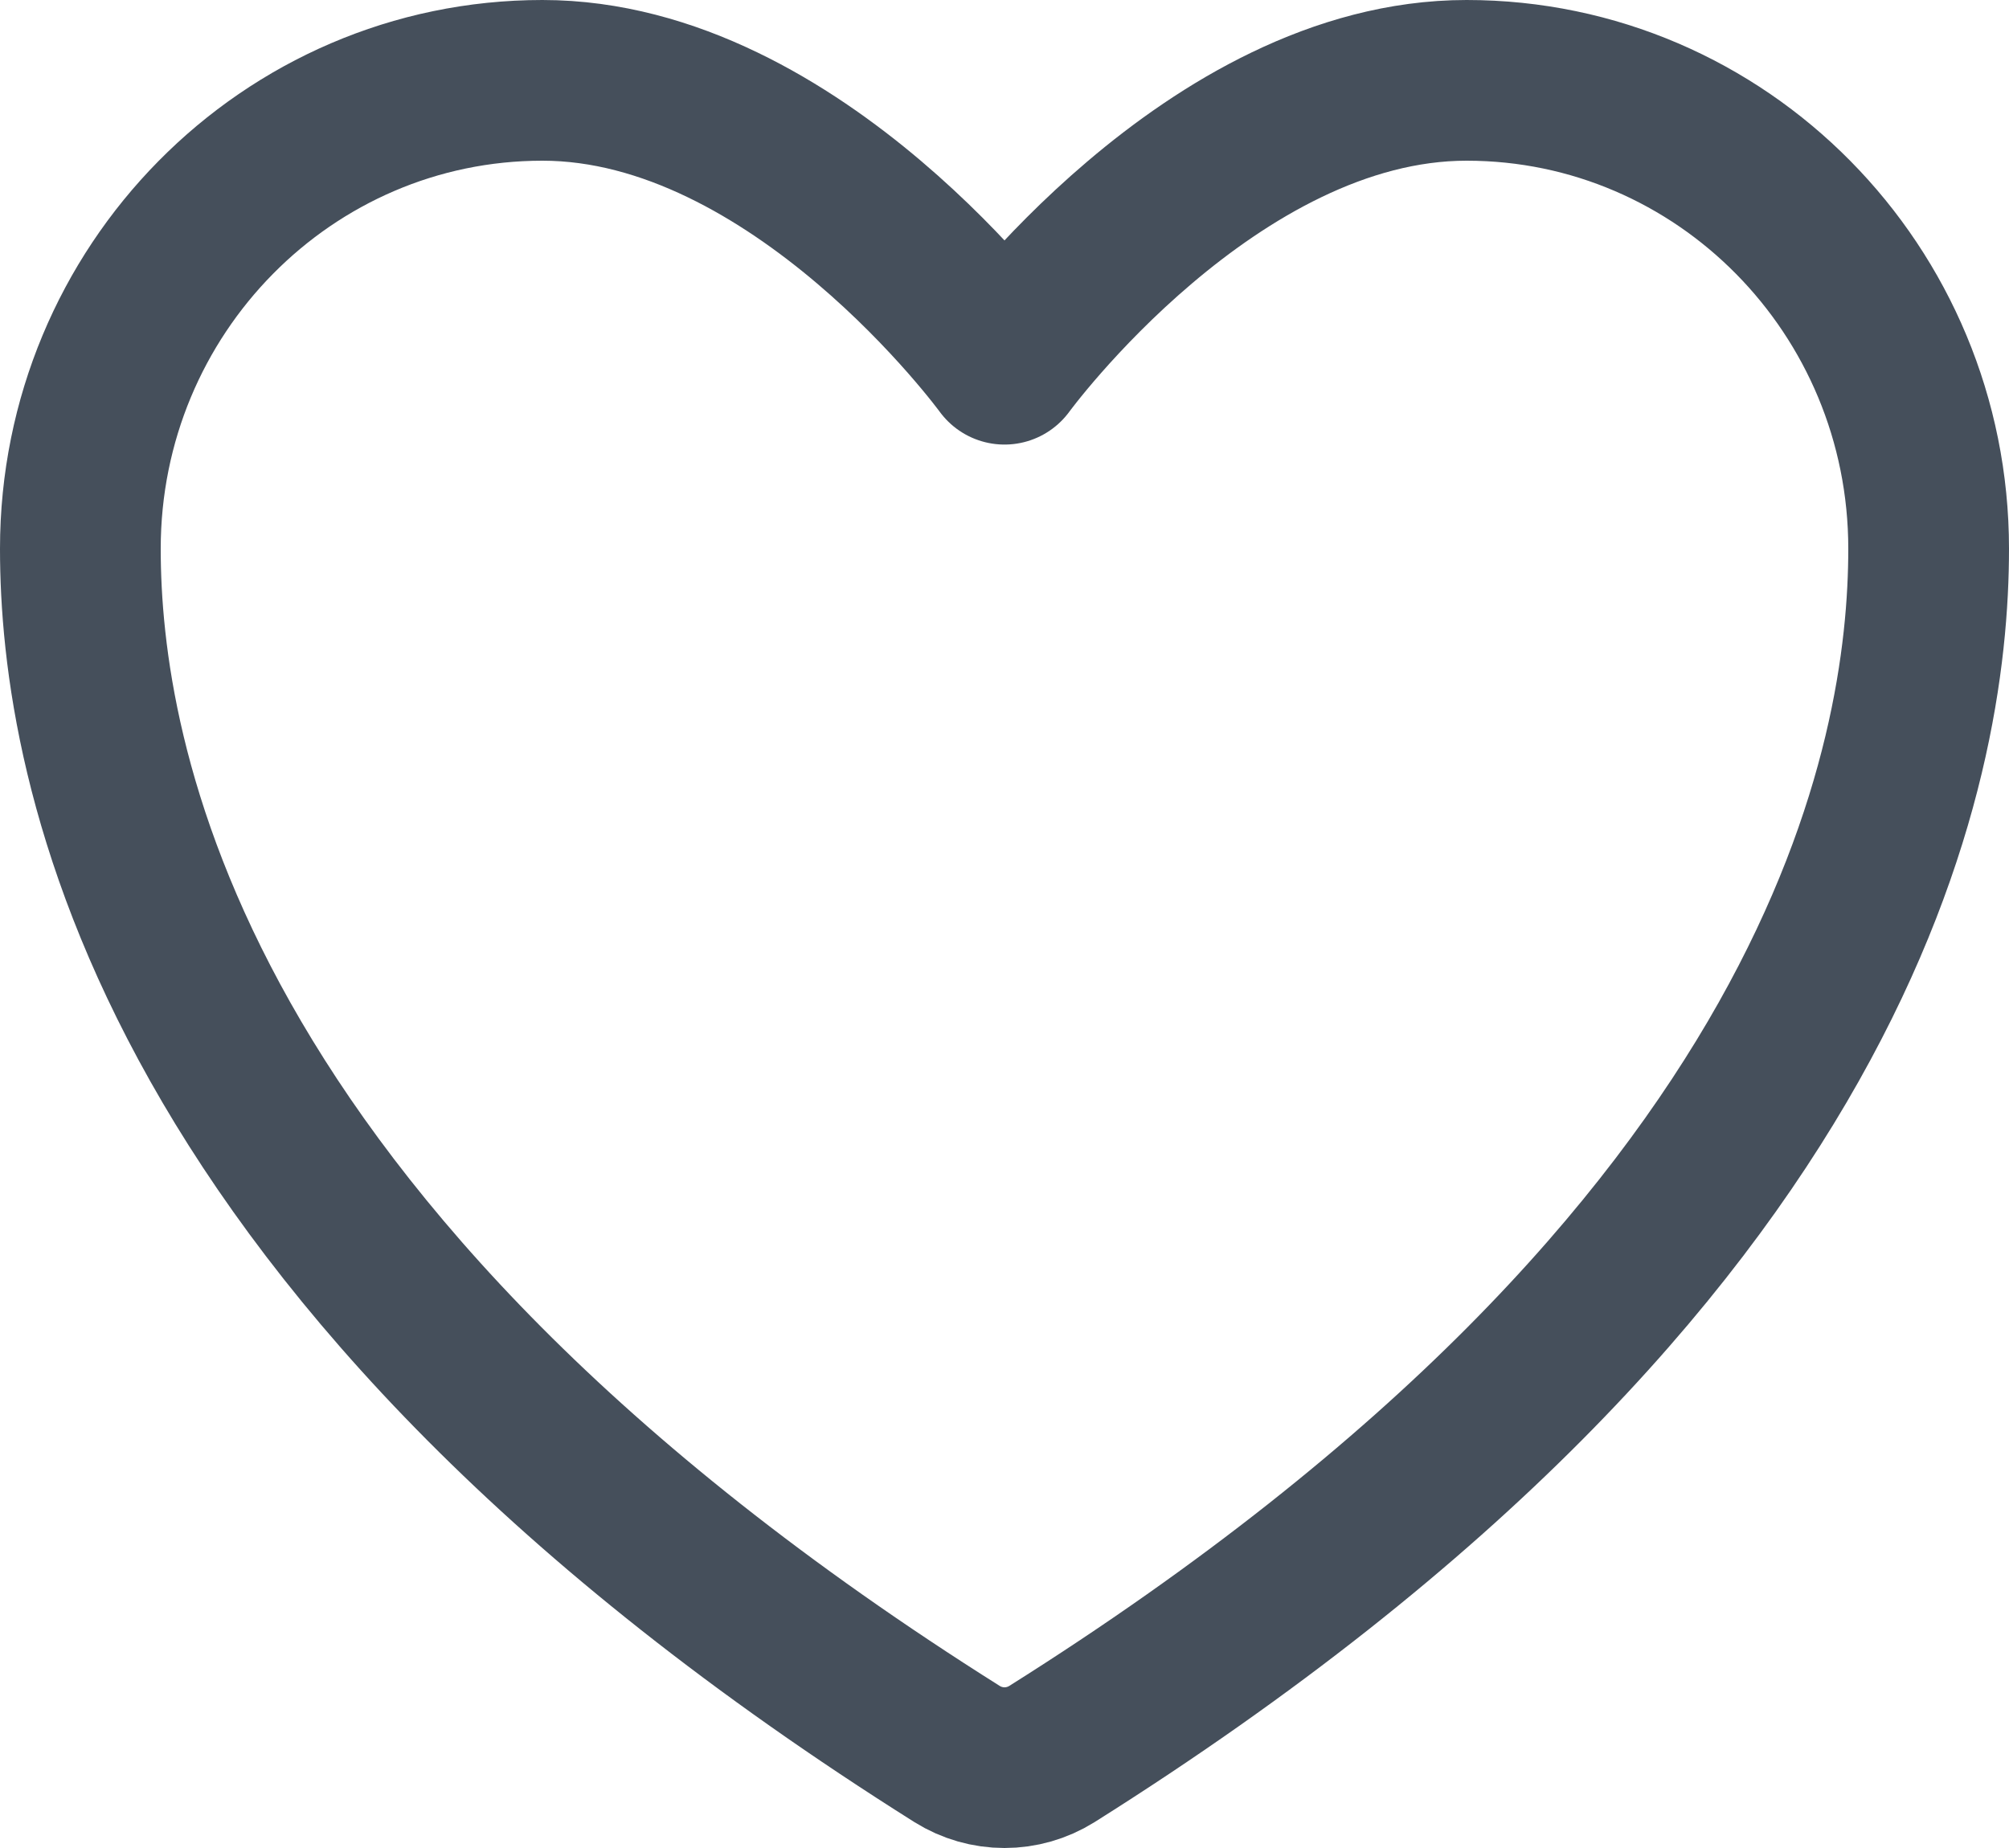
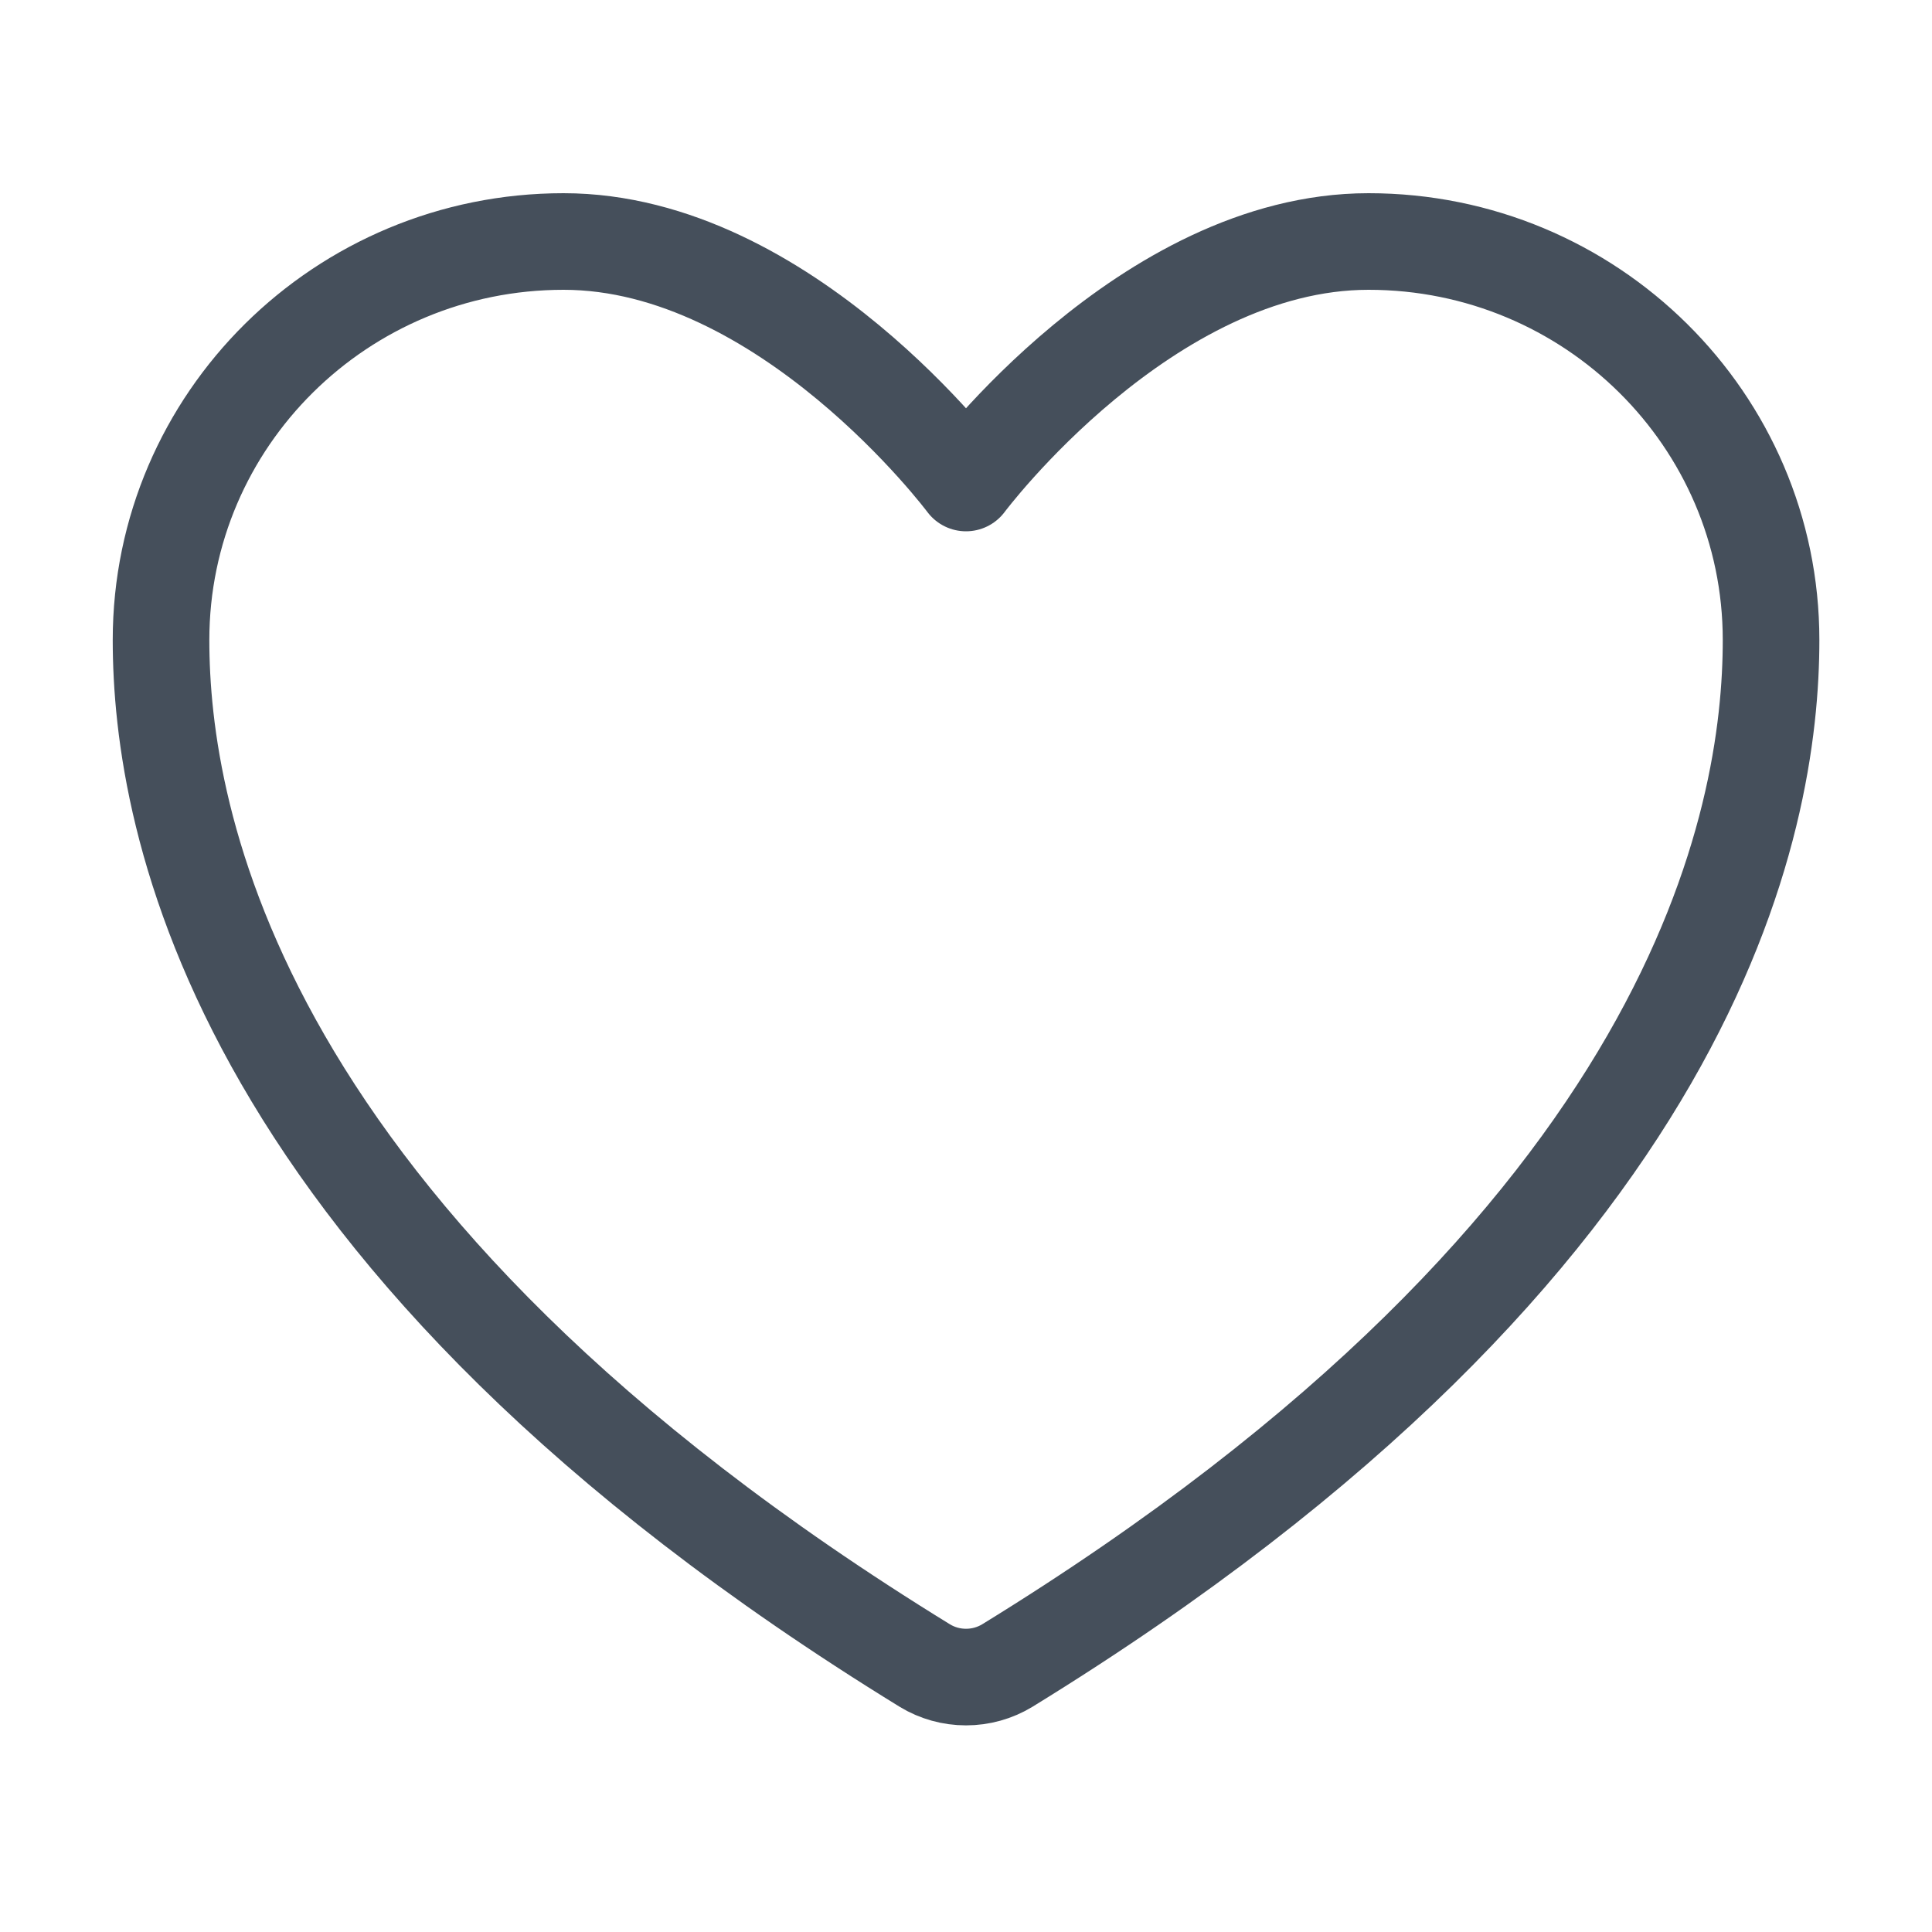
- <svg xmlns="http://www.w3.org/2000/svg" viewBox="0 0 25 23" fill="none">
-   <path d="M6.75 1C3.575 1 1 3.609 1 6.829C1 9.428 2.006 15.596 11.911 21.831C12.089 21.942 12.292 22 12.5 22C12.708 22 12.911 21.942 13.089 21.831C22.994 15.596 24 9.428 24 6.829C24 3.609 21.425 1 18.25 1C15.075 1 12.5 4.533 12.5 4.533C12.5 4.533 9.925 1 6.75 1Z" stroke="#454F5B" stroke-width="2" stroke-linecap="round" stroke-linejoin="round" />
+ <svg xmlns="http://www.w3.org/2000/svg" width="20" height="20" viewBox="0 0 20 20" fill="none">
+   <path d="M5.834 2.5C3.533 2.5 1.667 4.347 1.667 6.625C1.667 8.464 2.396 12.829 9.574 17.242C9.702 17.32 9.85 17.361 10 17.361C10.151 17.361 10.298 17.32 10.427 17.242C17.605 12.829 18.334 8.464 18.334 6.625C18.334 4.347 16.468 2.5 14.167 2.5C11.866 2.5 10 5 10 5C10 5 8.134 2.5 5.834 2.5Z" stroke="#454F5B" stroke-linecap="round" stroke-linejoin="round" />
</svg>
